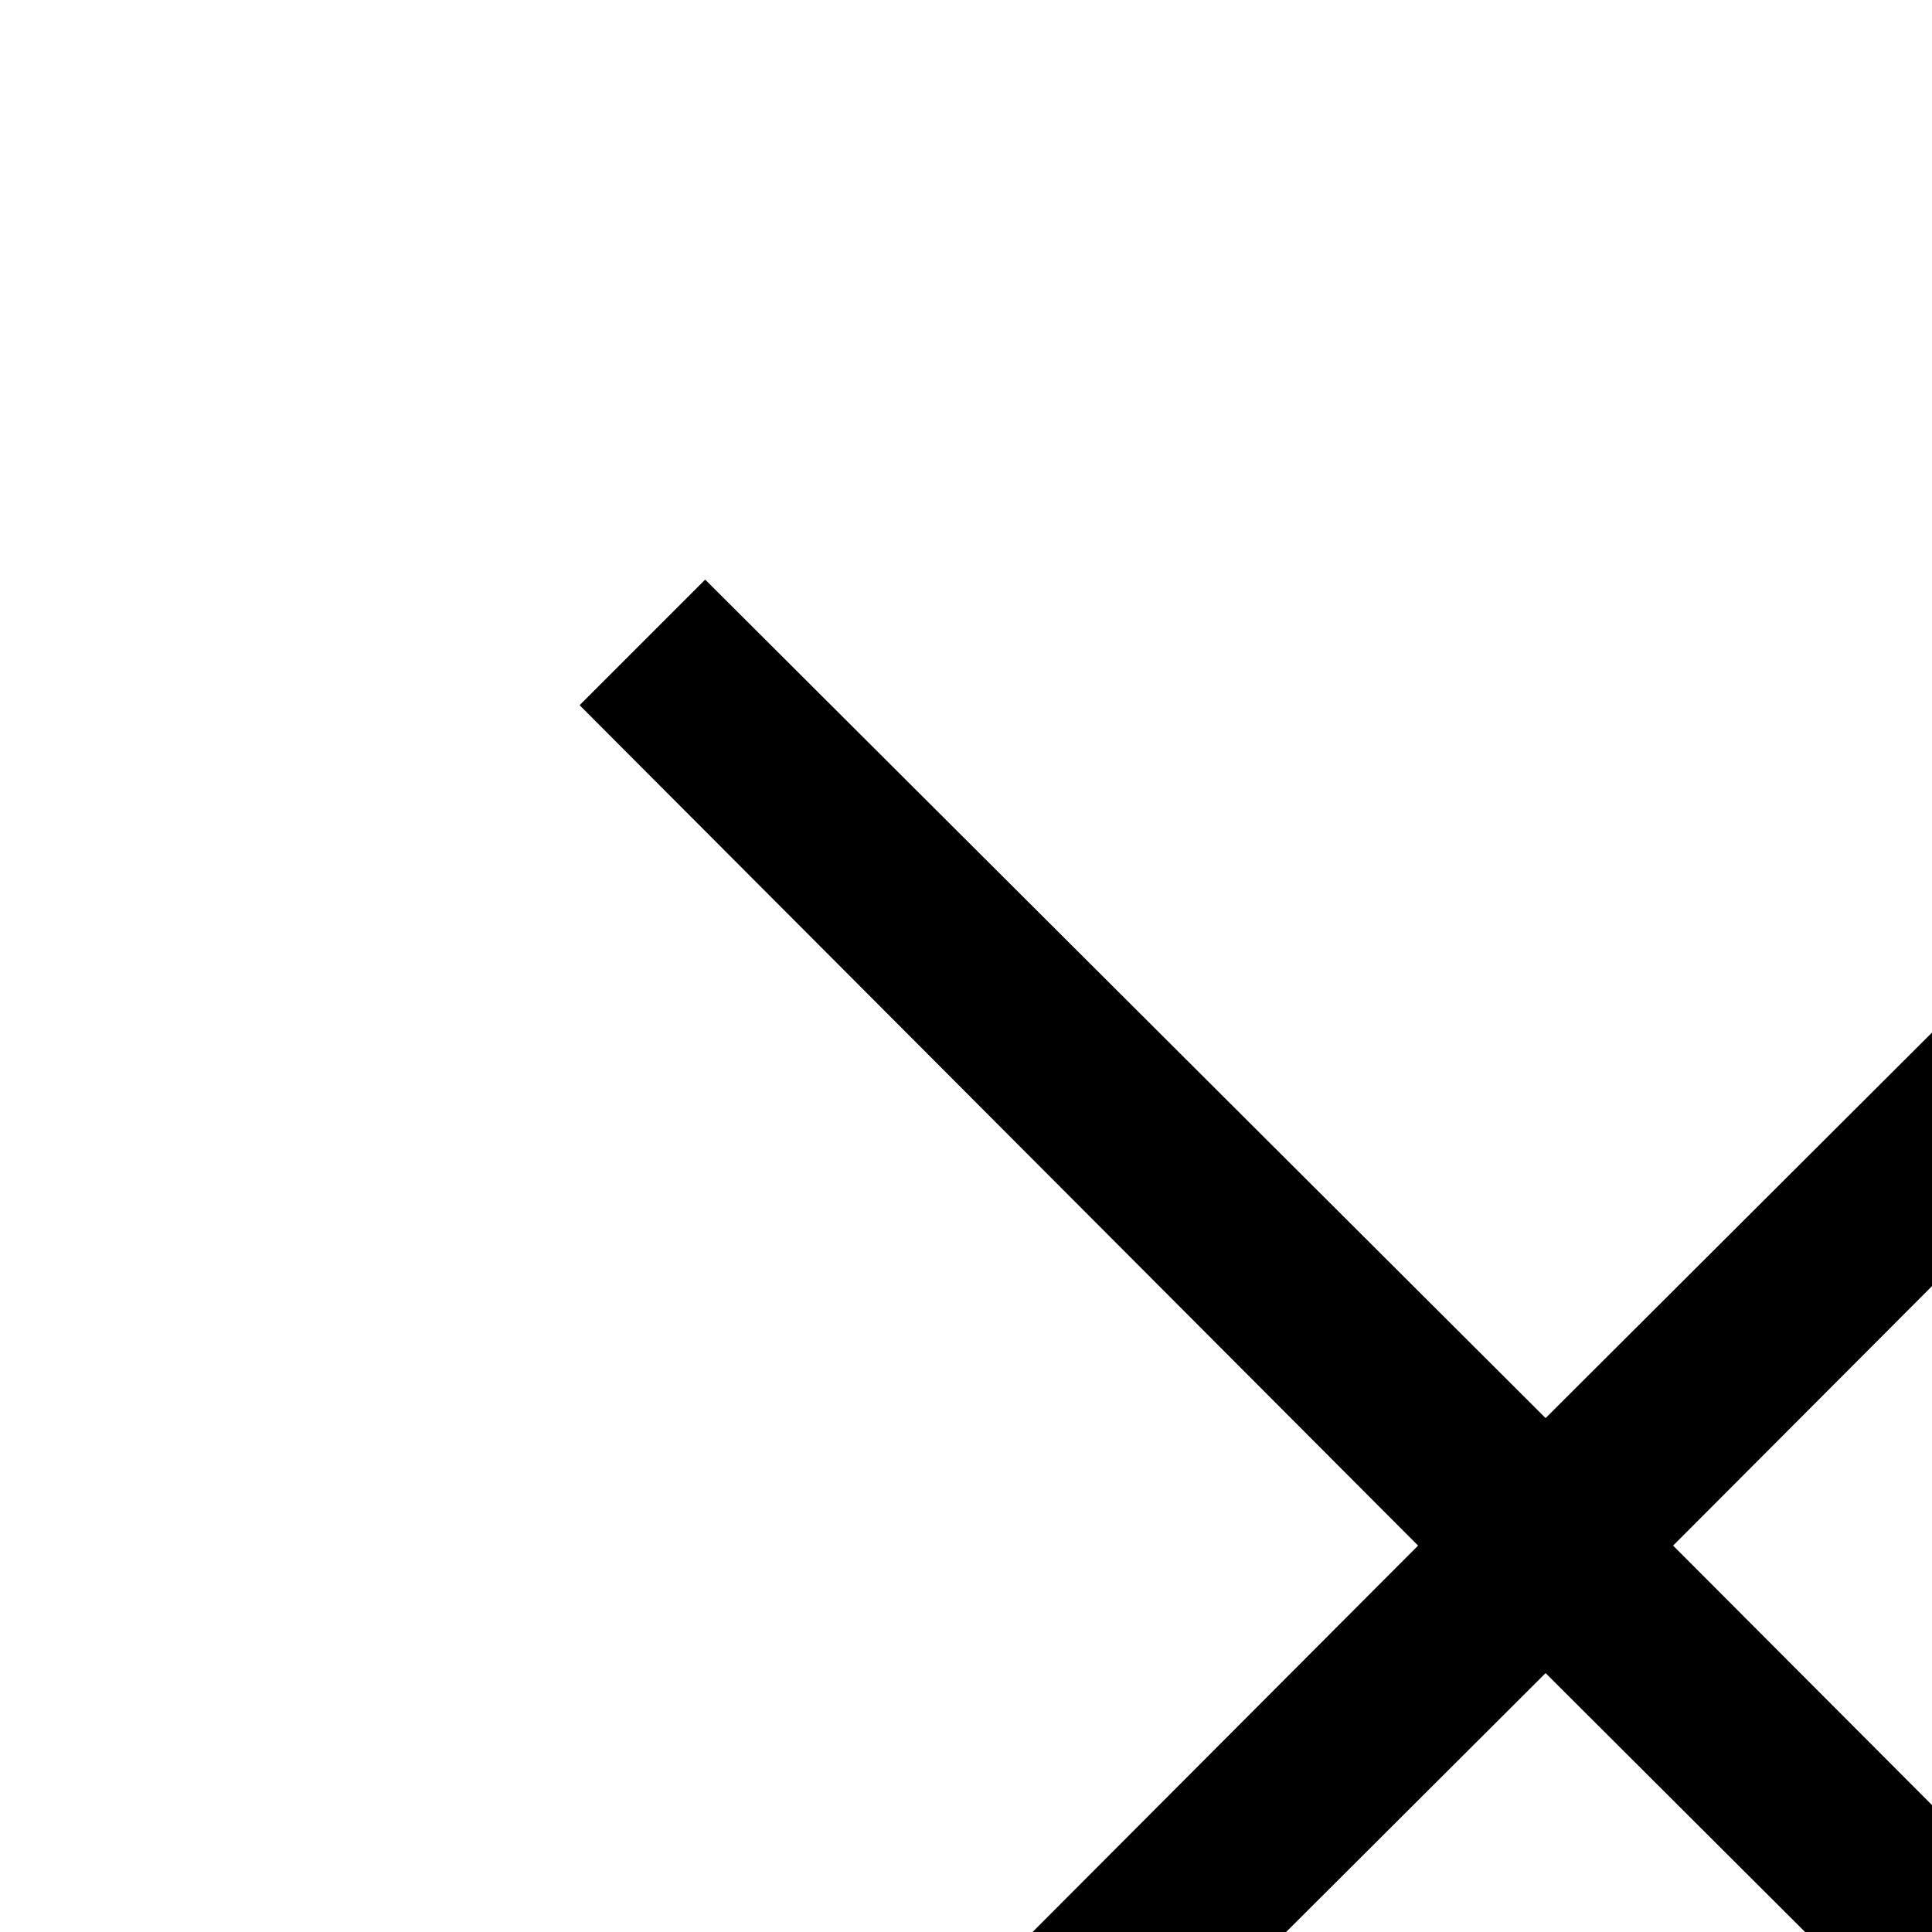
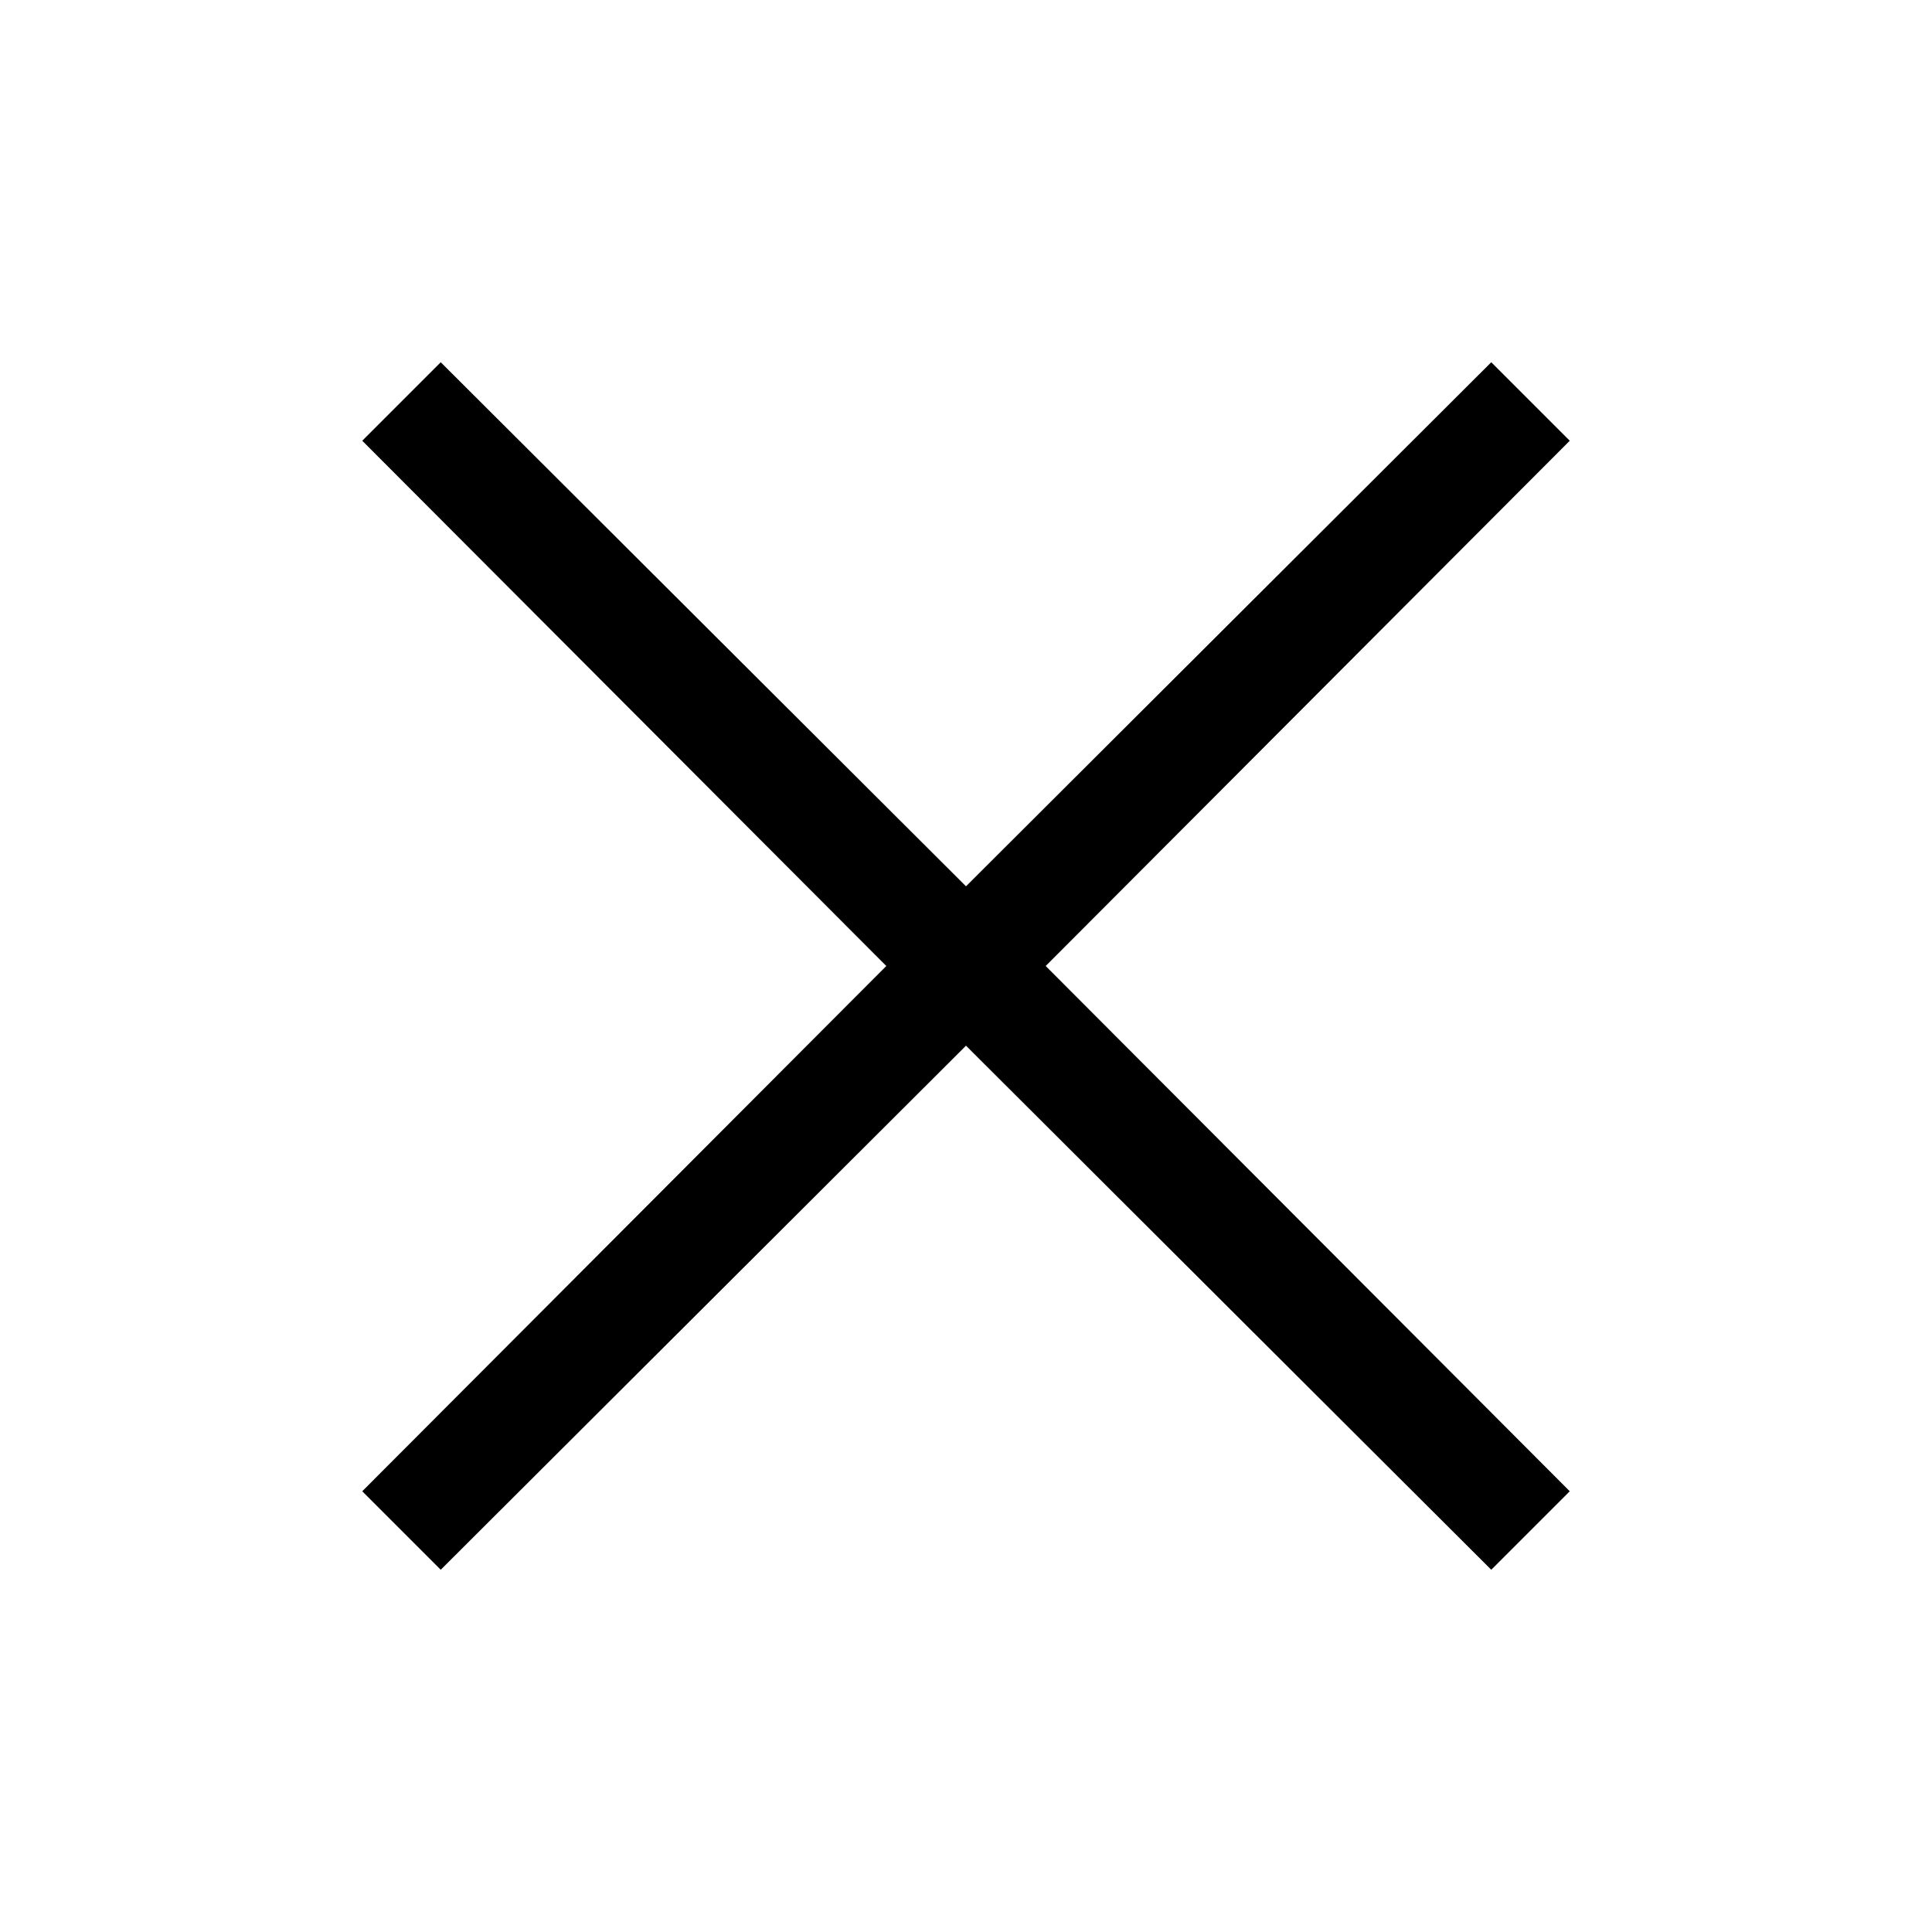
- <svg xmlns="http://www.w3.org/2000/svg" viewbox="0 0 16 16" fill="#000000">
+ <svg xmlns="http://www.w3.org/2000/svg" viewBox="0 0 16 16" fill="#000000">
  <path id="close" d="M13,3.65,12.35,3,8,7.34,3.65,3,3,3.65,7.34,8,3,12.35l.65.65L8,8.66,12.35,13l.65-.65L8.66,8Z" />
</svg>
